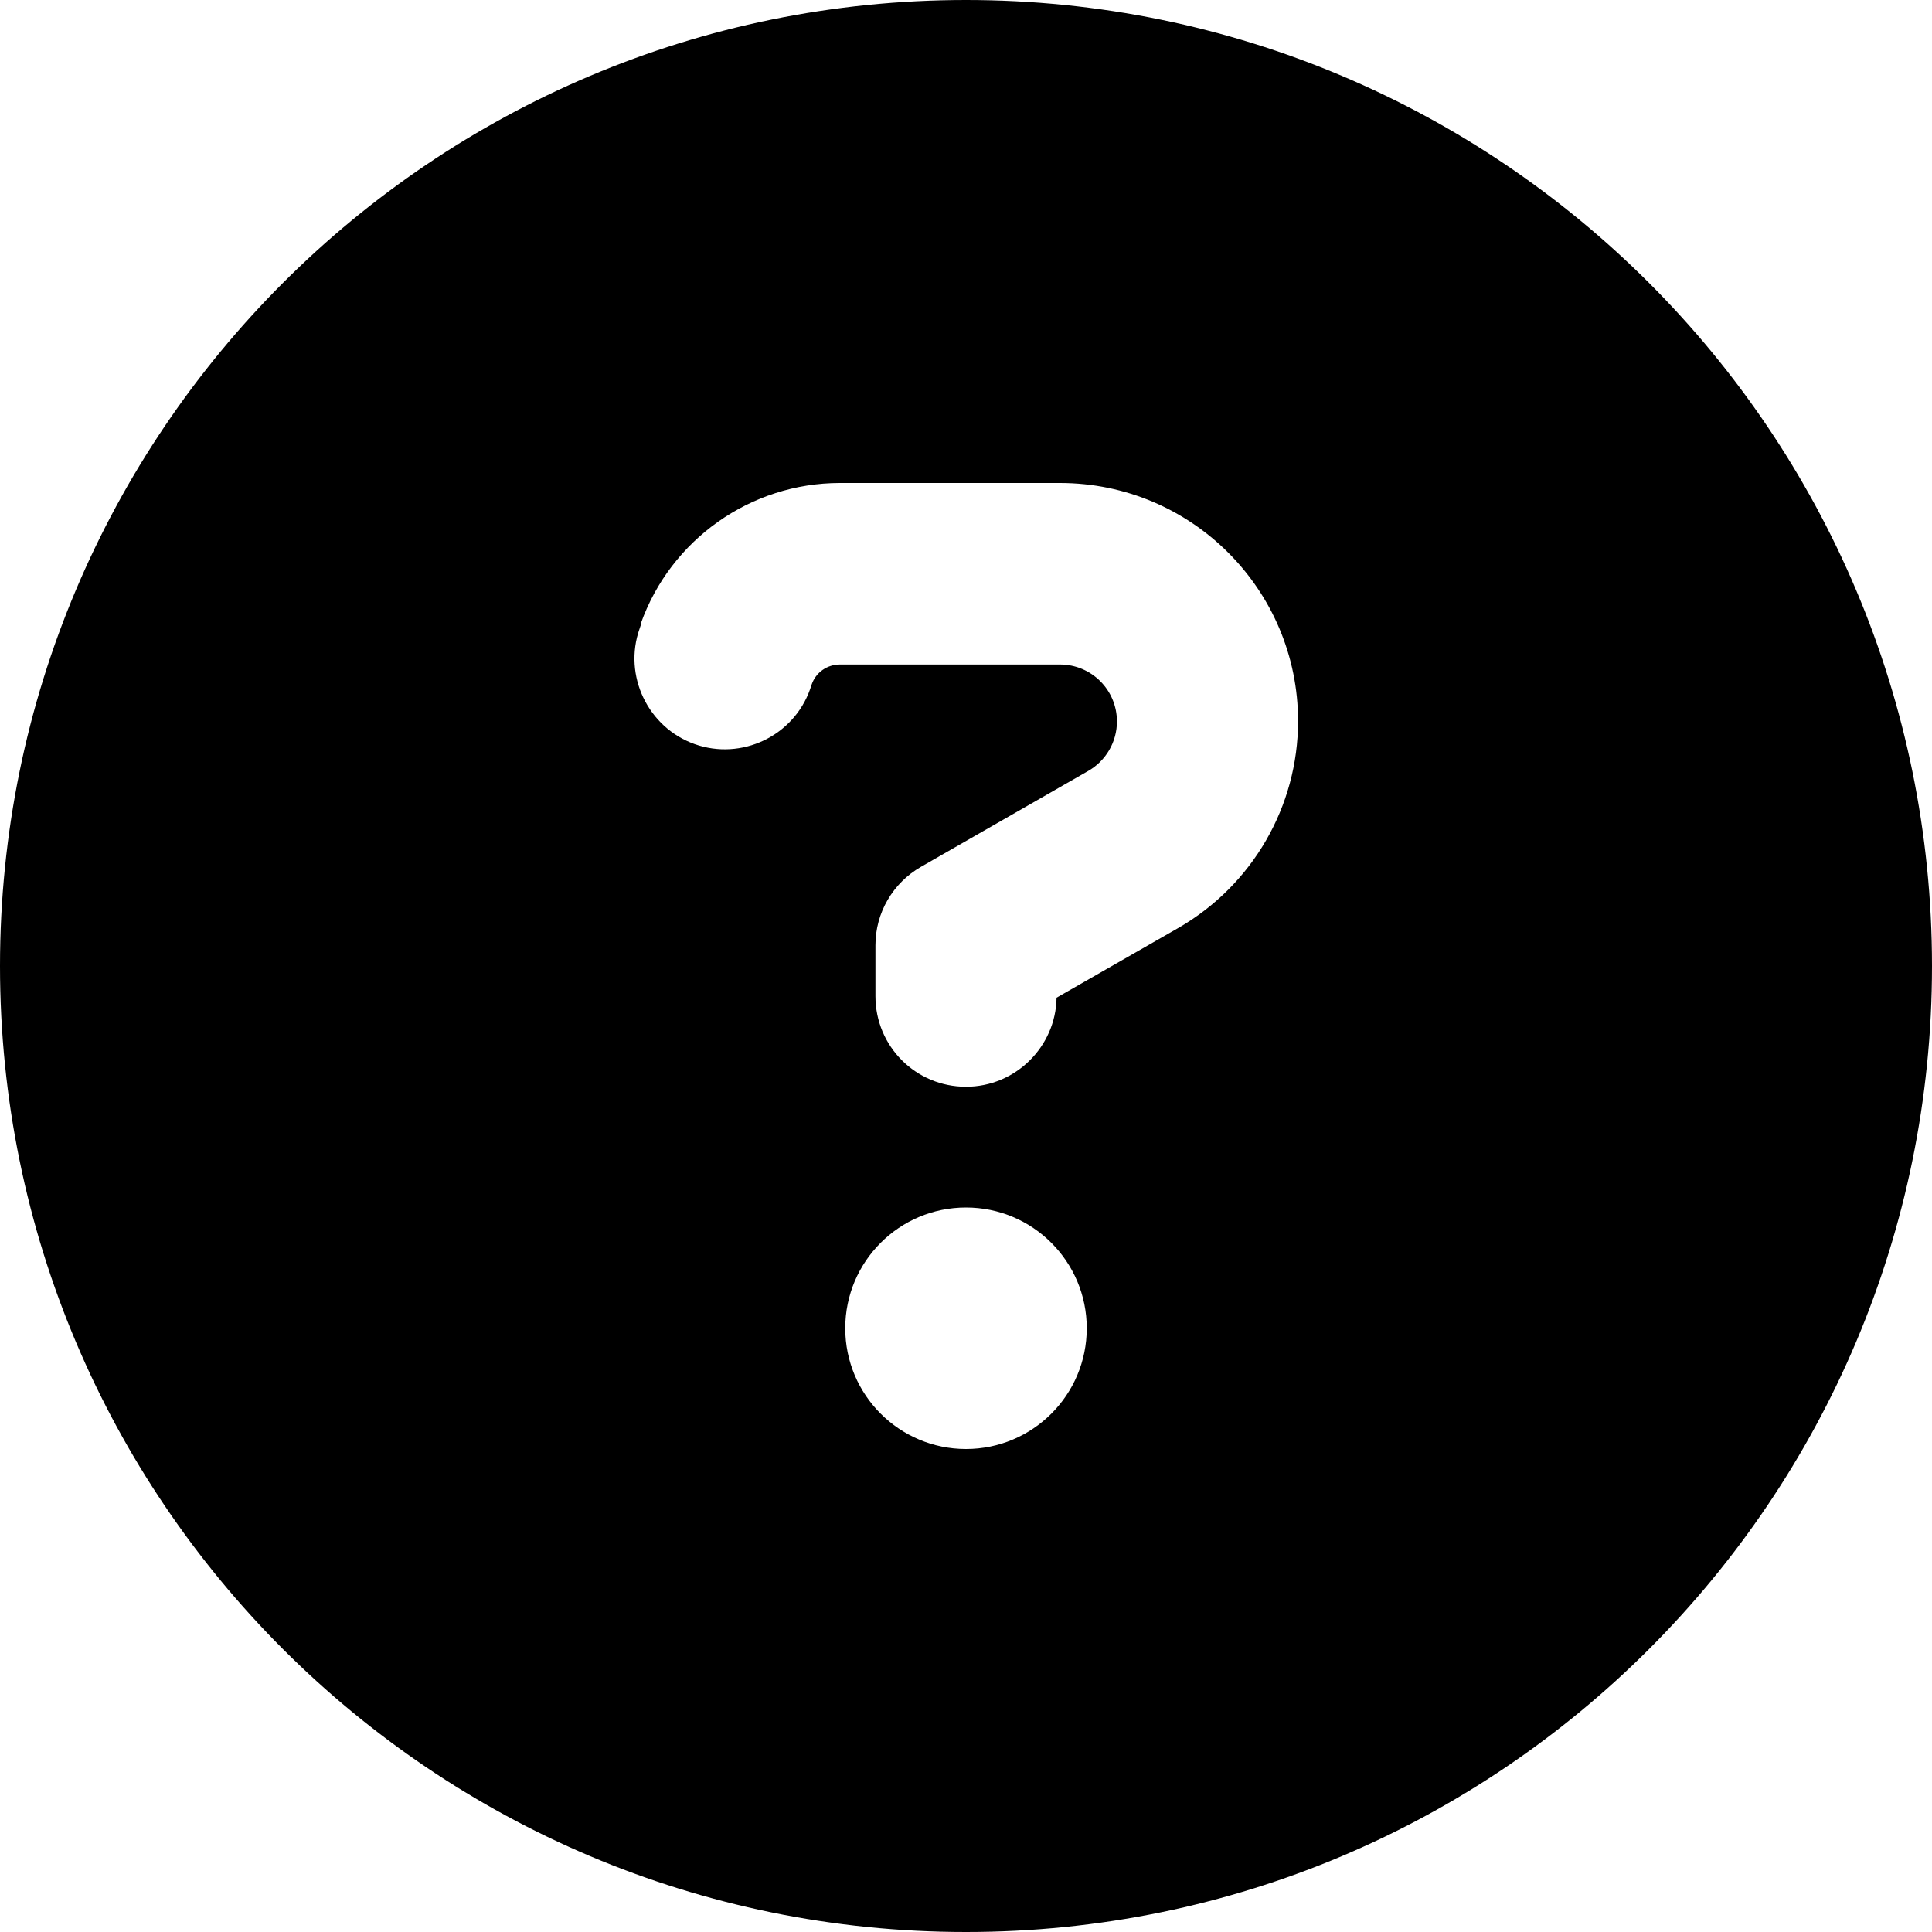
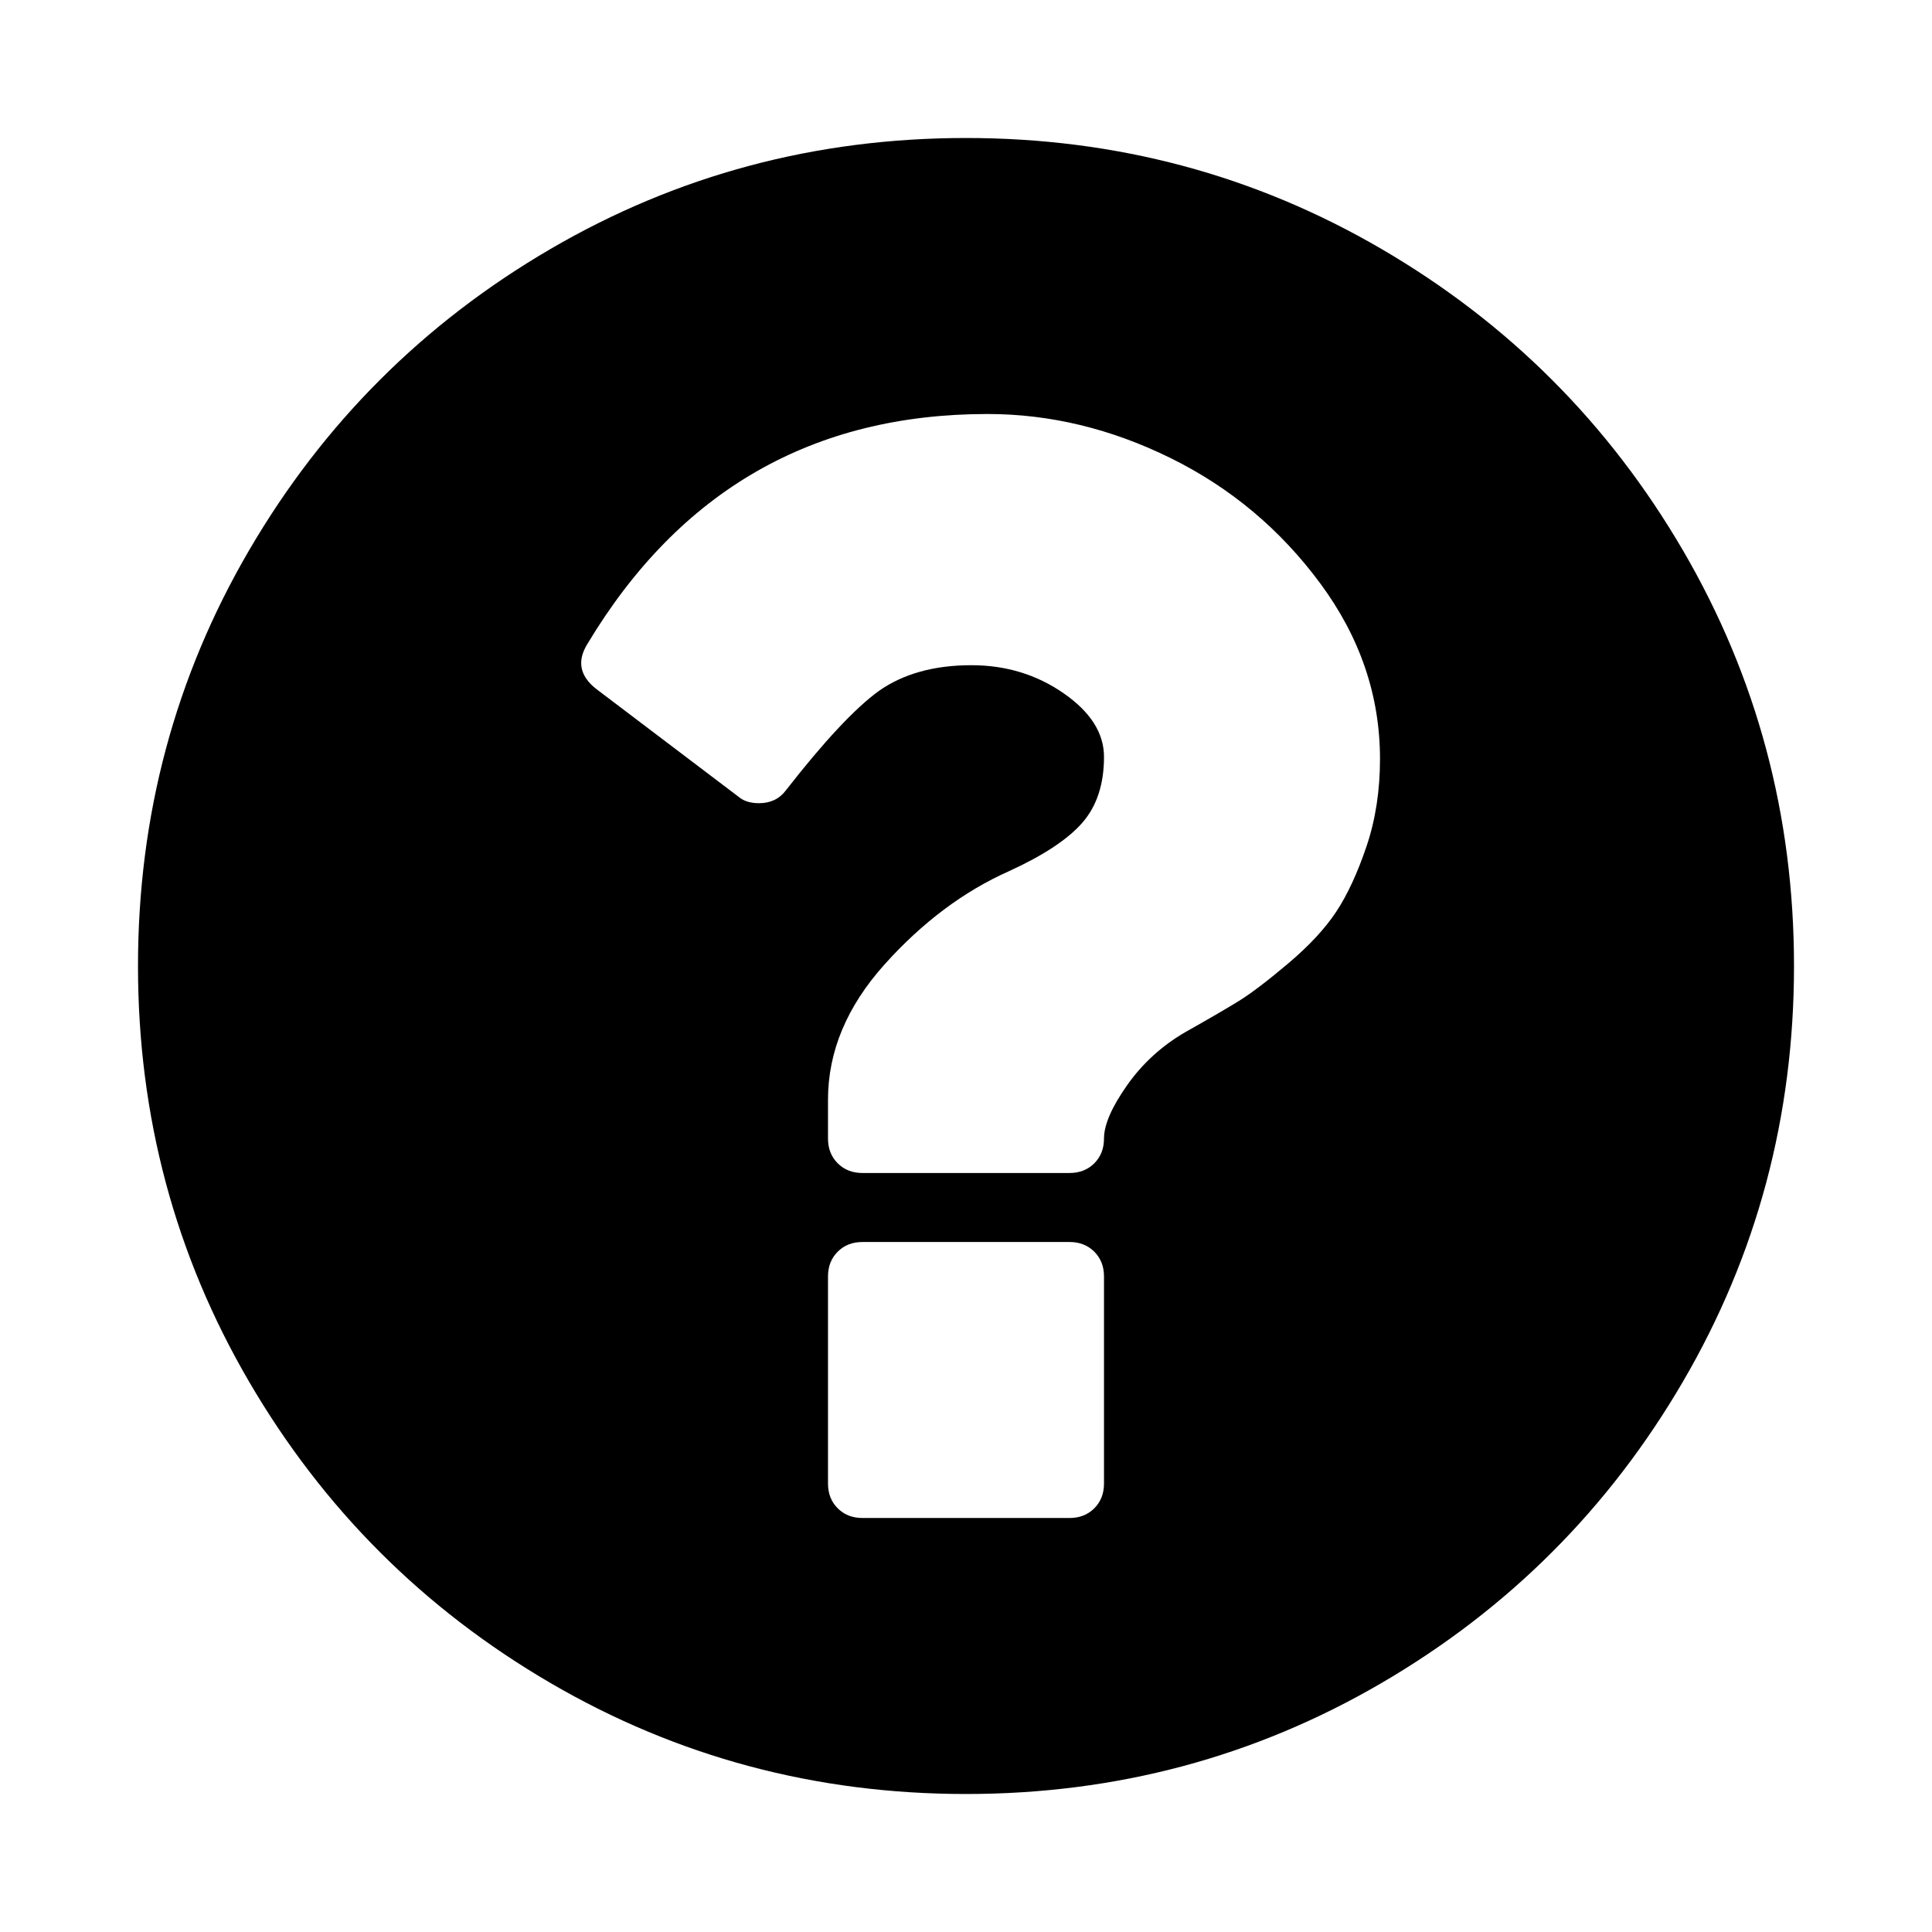
- <svg xmlns="http://www.w3.org/2000/svg" viewBox="0 0 512 512" preserveAspectRatio="xMinYMid meet">
-   <path d="M256 512A256 256 0 1 0 256 0a256 256 0 1 0 0 512zM169.8 165.3c7.9-22.3 29.1-37.3 52.8-37.3h58.3c34.9 0 63.1 28.3 63.1 63.1c0 22.6-12.1 43.5-31.7 54.8L280 264.4c-.2 13-10.9 23.6-24 23.6c-13.3 0-24-10.7-24-24V250.5c0-8.6 4.6-16.5 12.1-20.8l44.3-25.4c4.7-2.7 7.6-7.7 7.6-13.1c0-8.4-6.8-15.1-15.1-15.1H222.6c-3.4 0-6.4 2.1-7.5 5.3l-.4 1.2c-4.4 12.5-18.2 19-30.6 14.6s-19-18.2-14.6-30.6l.4-1.2zM224 352a32 32 0 1 1 64 0 32 32 0 1 1 -64 0z" />
+ <svg xmlns="http://www.w3.org/2000/svg" width="1792" height="1792" viewBox="0 0 1792 1792" preserveAspectRatio="xMinYMid meet">
+   <path d="M1024 1376v-192q0-14-9-23t-23-9h-192q-14 0-23 9t-9 23v192q0 14 9 23t23 9h192q14 0 23-9t9-23zm256-672q0-88-55.5-163t-138.5-116-170-41q-243 0-371 213-15 24 8 42l132 100q7 6 19 6 16 0 25-12 53-68 86-92 34-24 86-24 48 0 85.5 26t37.5 59q0 38-20 61t-68 45q-63 28-115.5 86.5t-52.5 125.5v36q0 14 9 23t23 9h192q14 0 23-9t9-23q0-19 21.5-49.5t54.5-49.5q32-18 49-28.5t46-35 44.5-48 28-60.5 12.5-81zm384 192q0 209-103 385.5t-279.5 279.5-385.5 103-385.5-103-279.5-279.5-103-385.5 103-385.5 279.5-279.5 385.5-103 385.5 103 279.5 279.5 103 385.5z" />
</svg>
